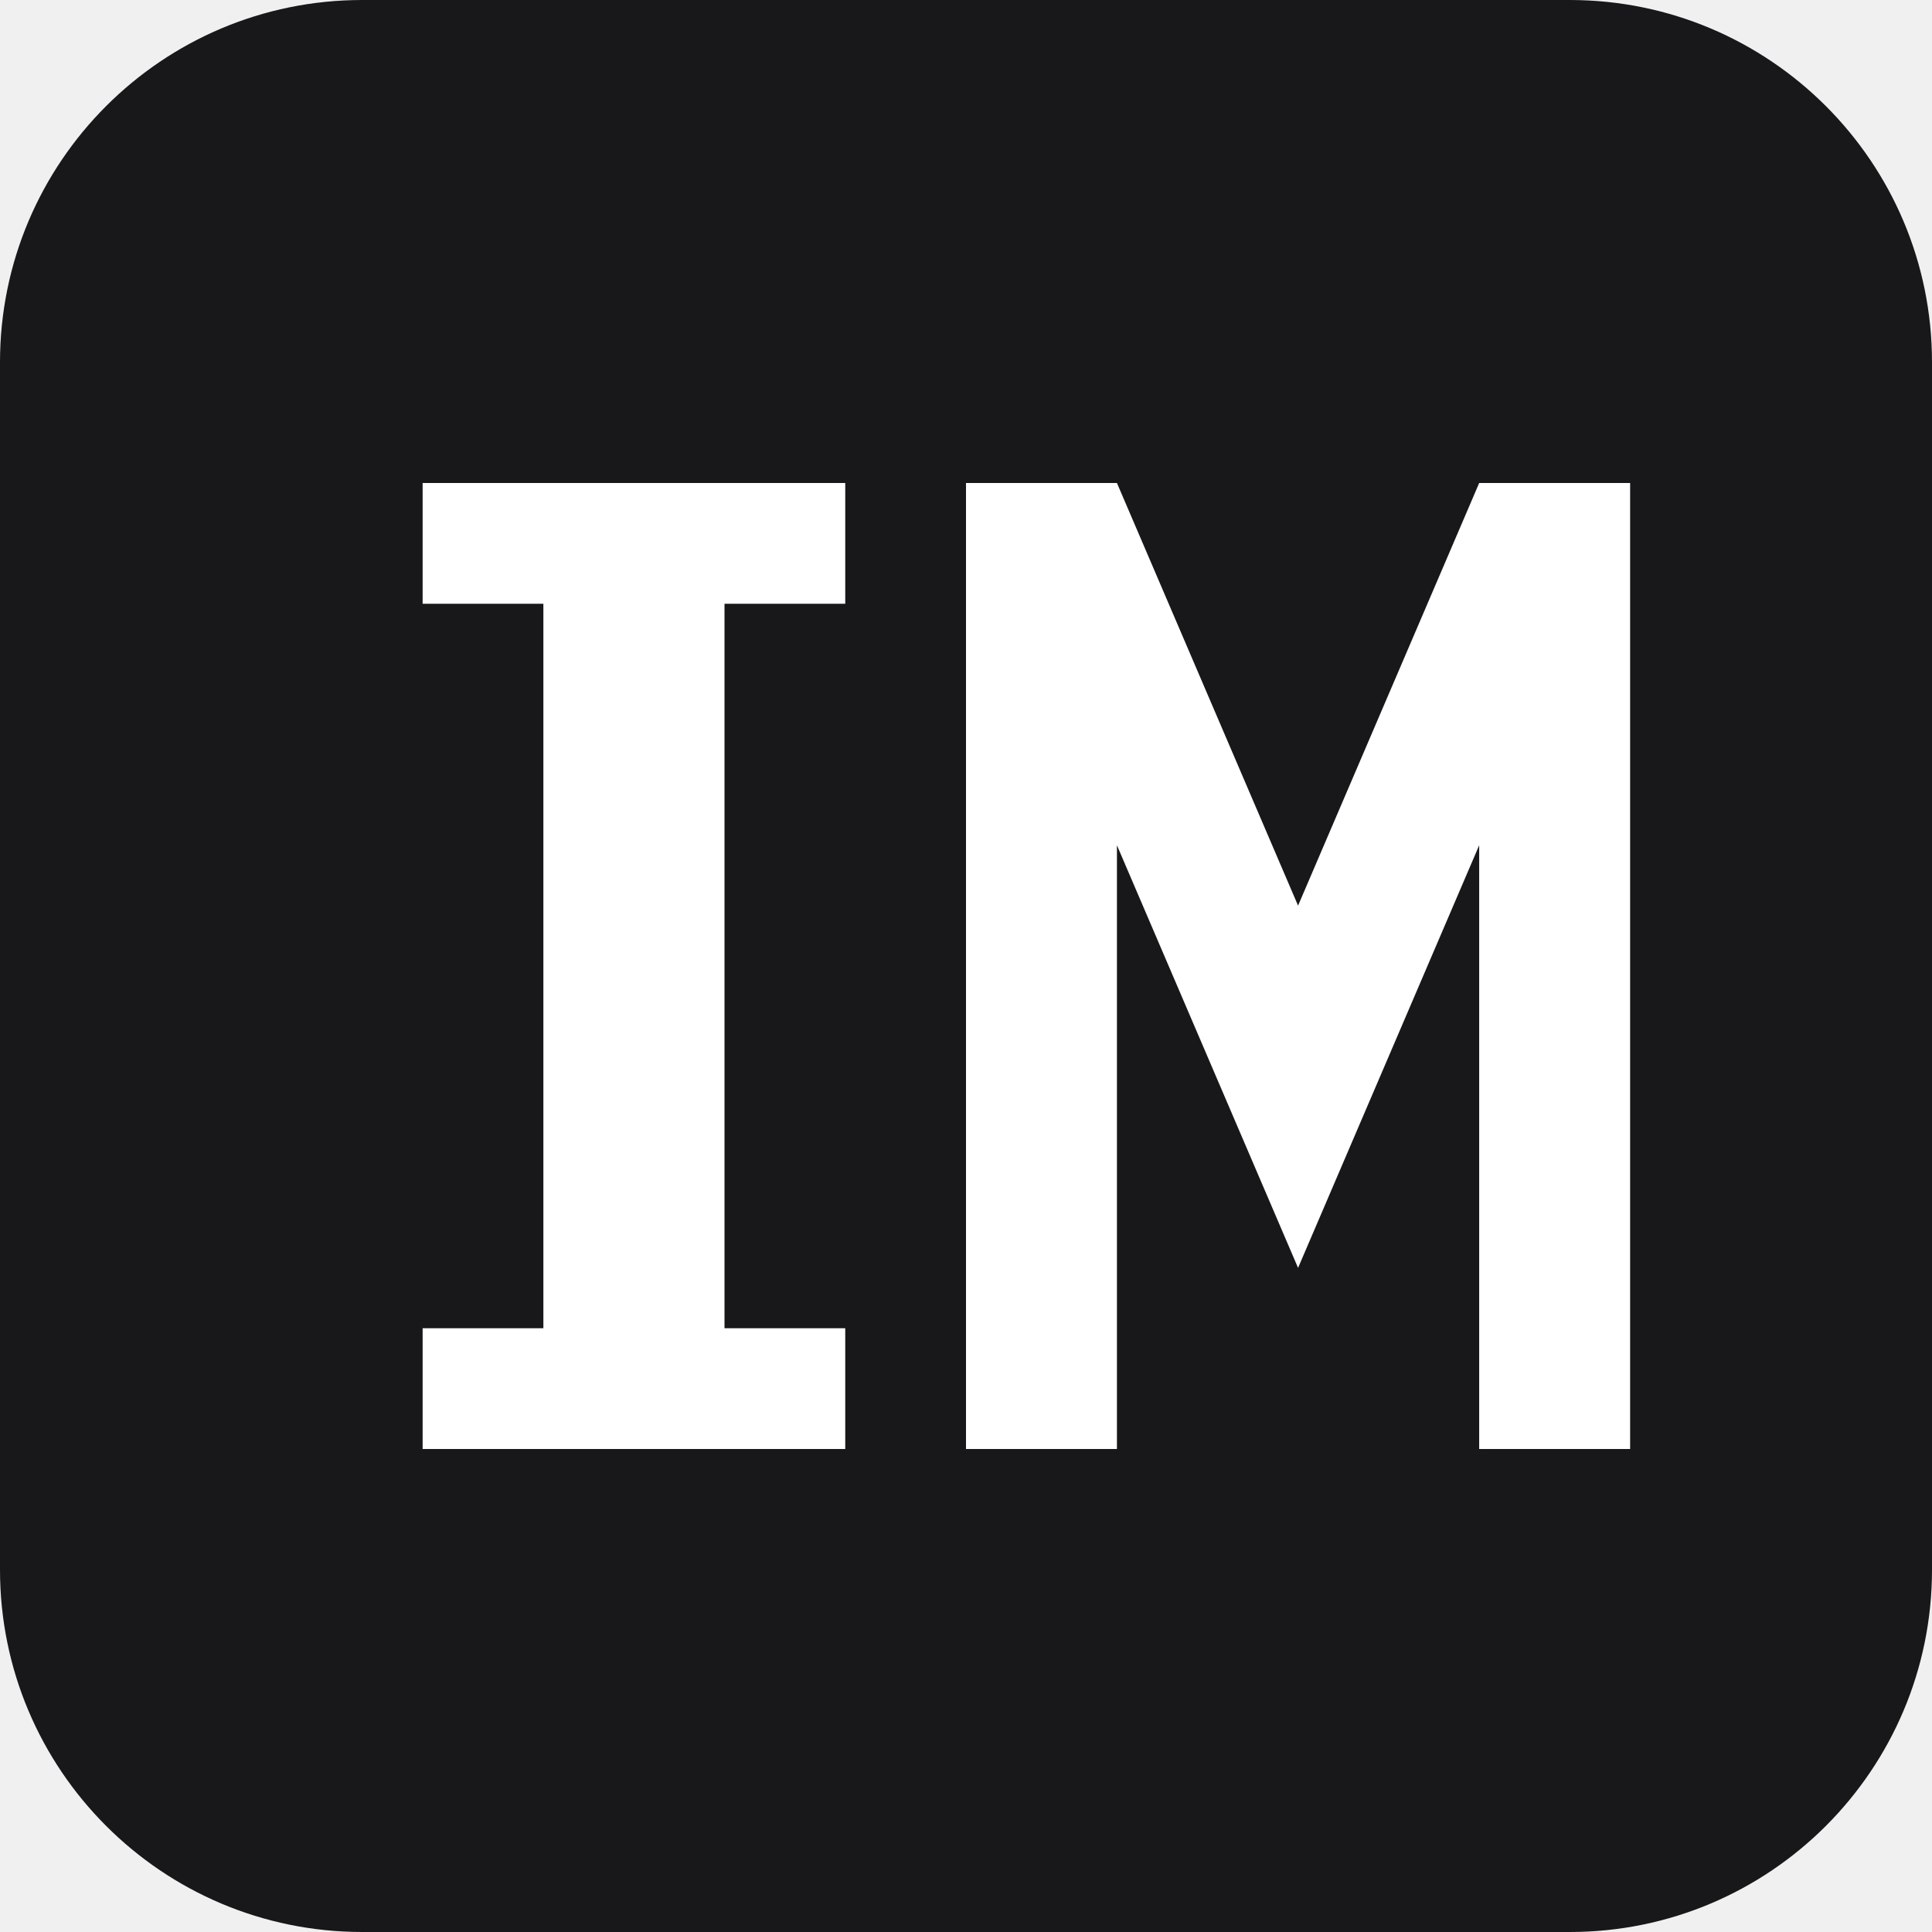
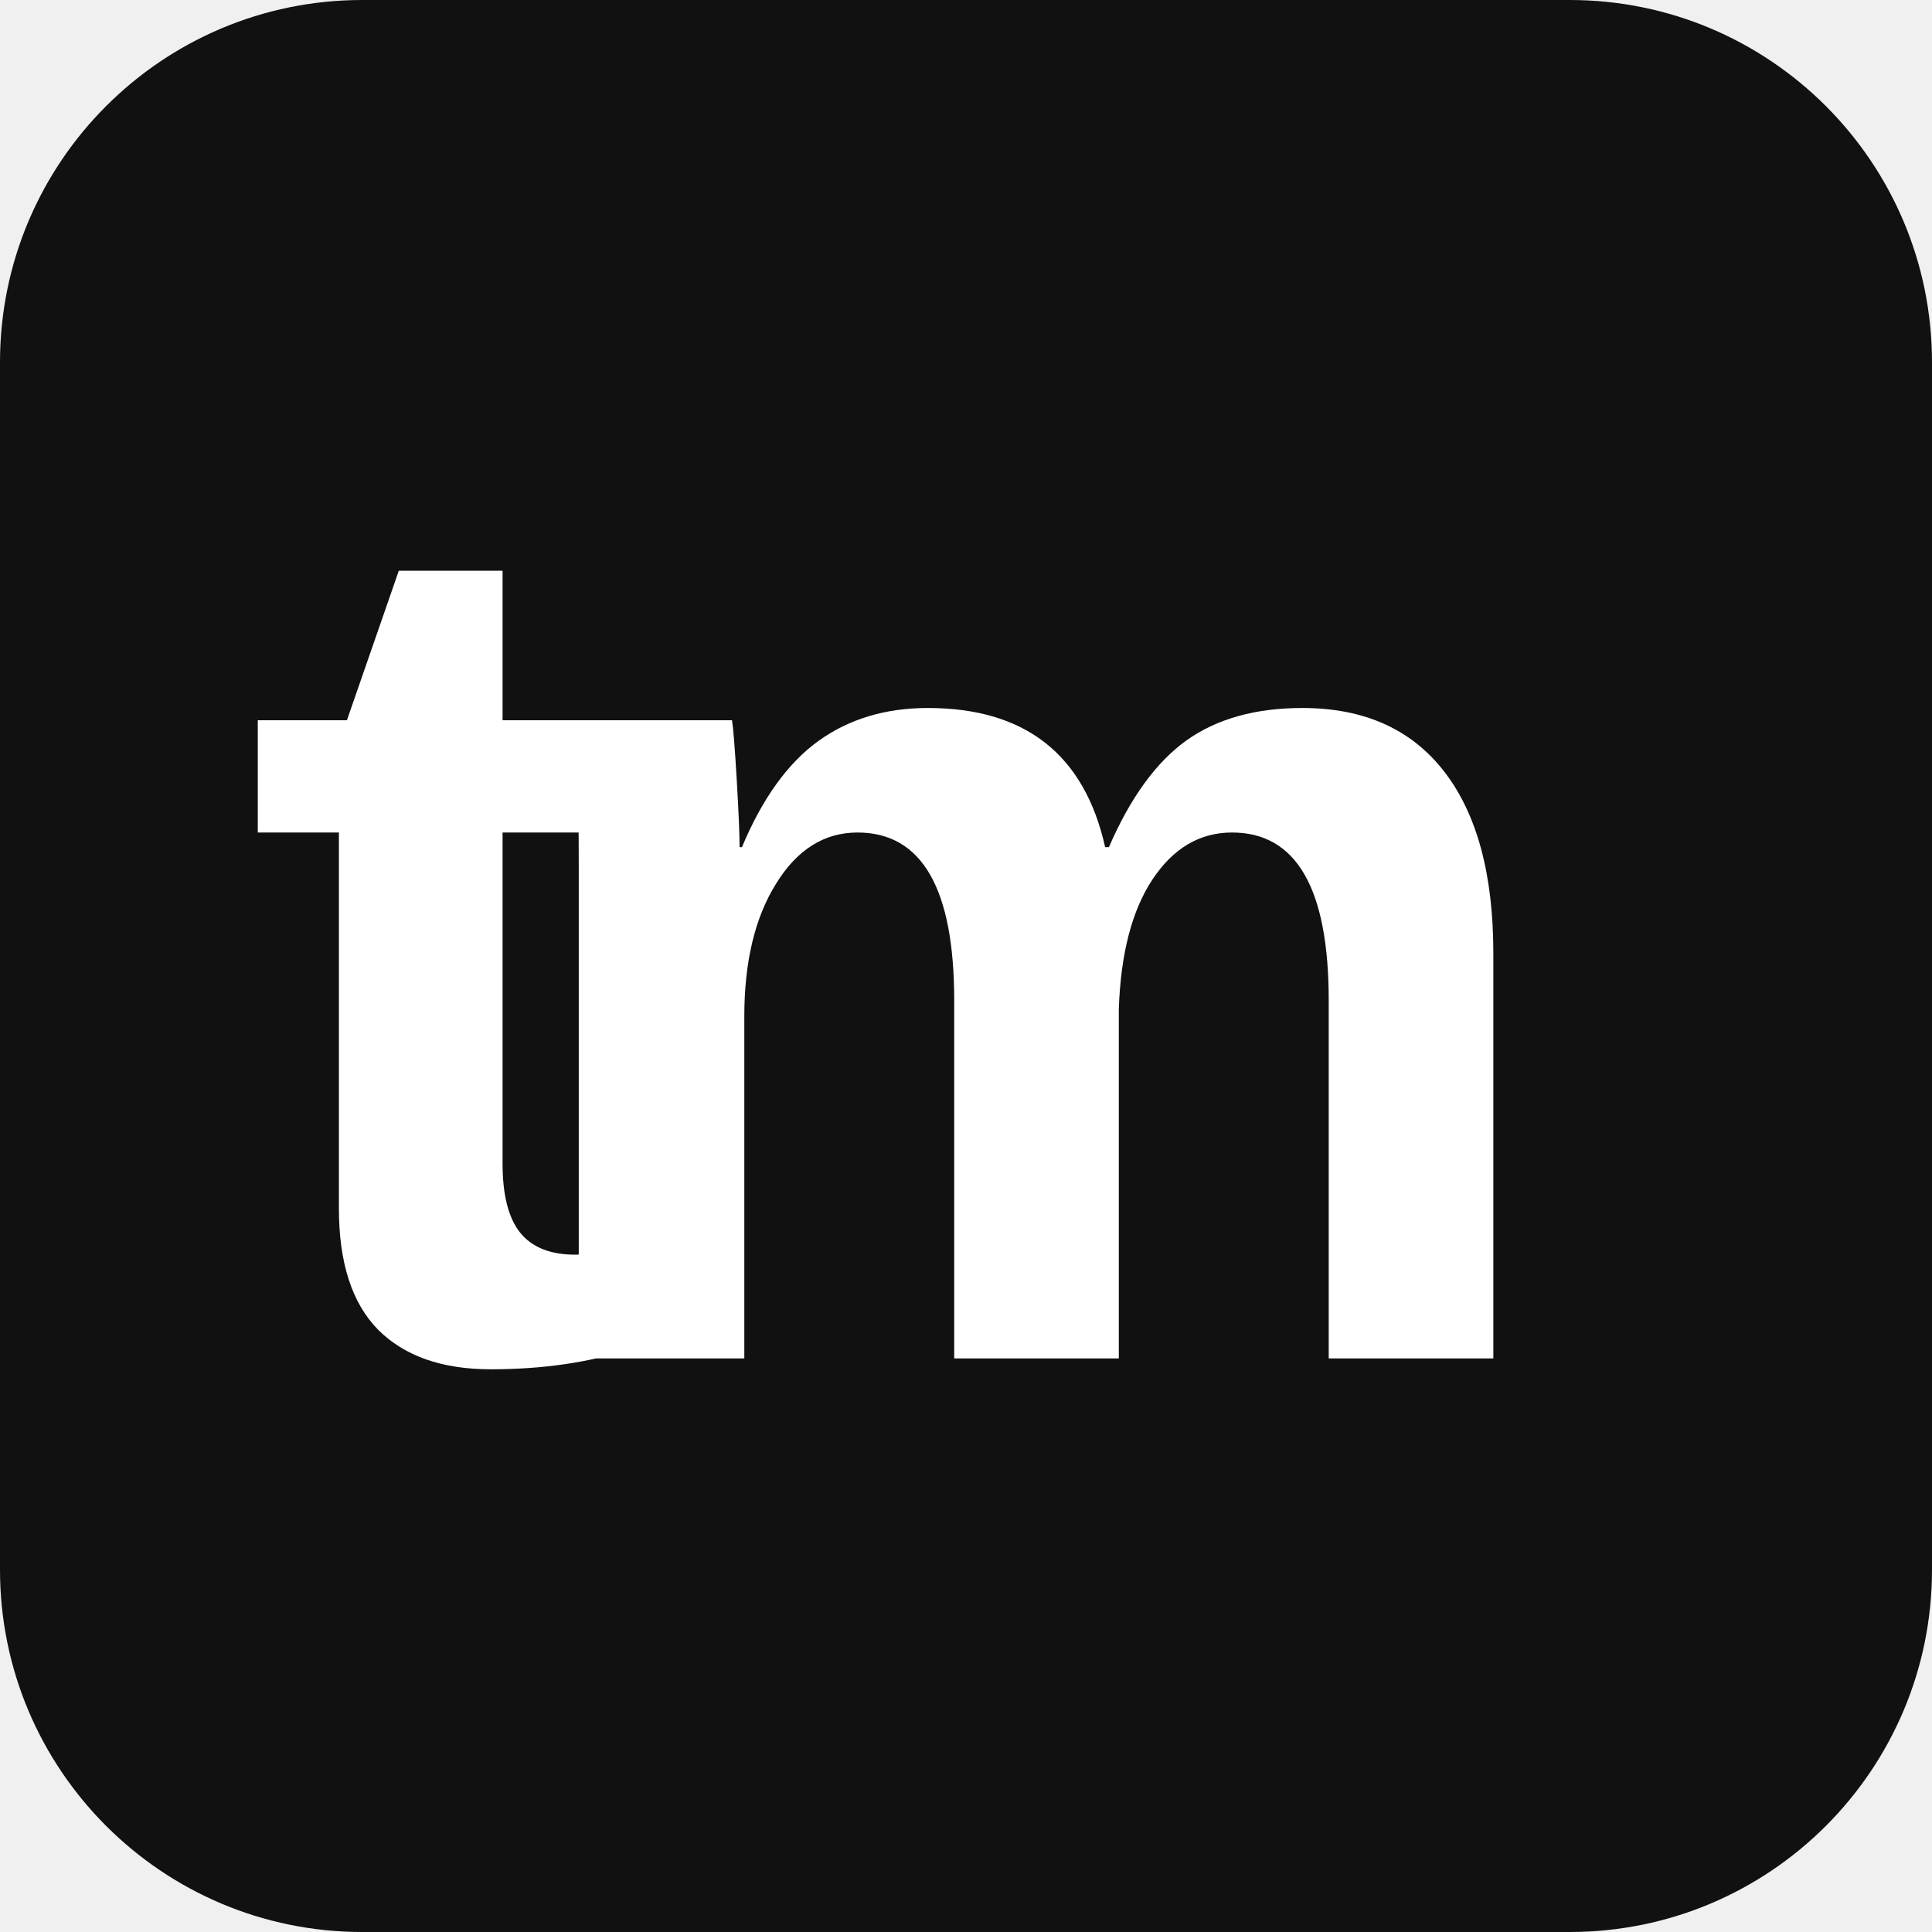
- <svg xmlns="http://www.w3.org/2000/svg" viewBox="0 0 32 32">
-   <rect width="32" height="32" rx="6" fill="#18181b" />
-   <path fill="#fff" d="M7 8h7v2h-2v12h2v2H7v-2h2V10H7zM16 8h2.5l3 7 3-7H27v16h-2.5V14l-3 7-3-7v10H16z" />
+ <svg xmlns="http://www.w3.org/2000/svg" viewBox="0 0 64 64">
+   <rect width="64" height="64" rx="12" fill="#111" />
+   <text x="30" y="45" text-anchor="middle" fill="white" font-family="Arial,sans-serif" font-size="40" font-weight="bold" letter-spacing="-5">tm</text>
</svg>
